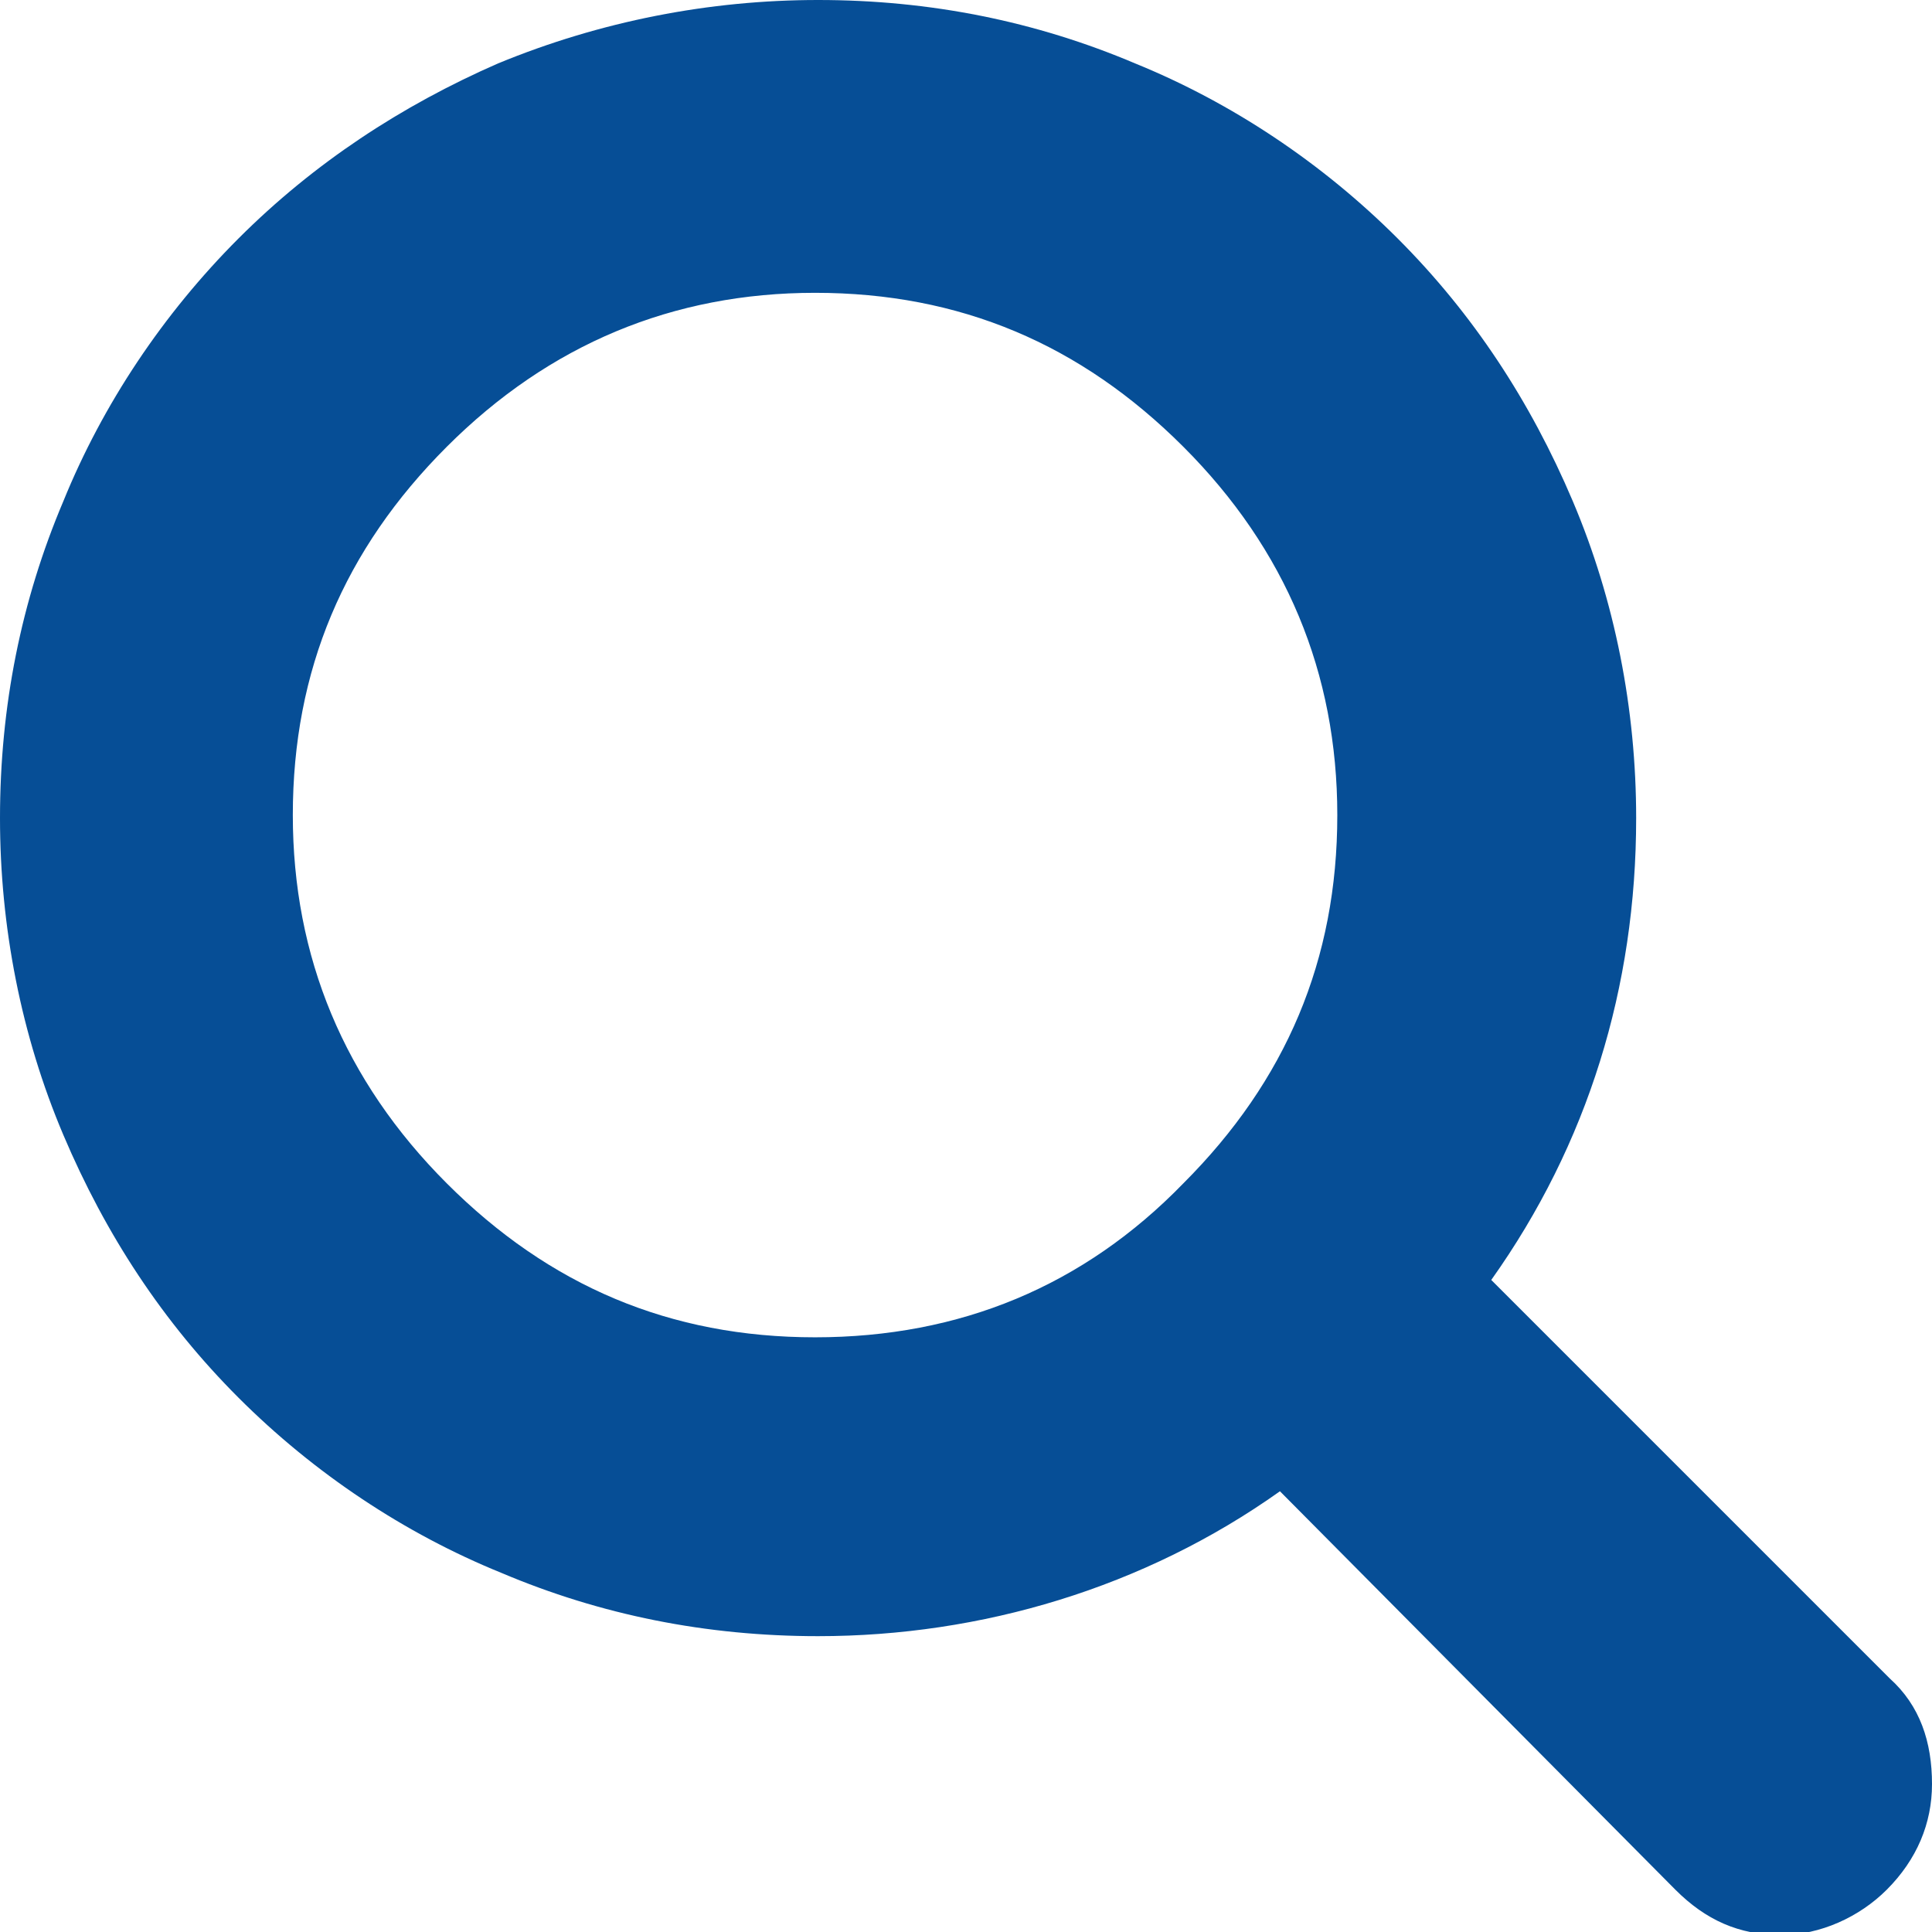
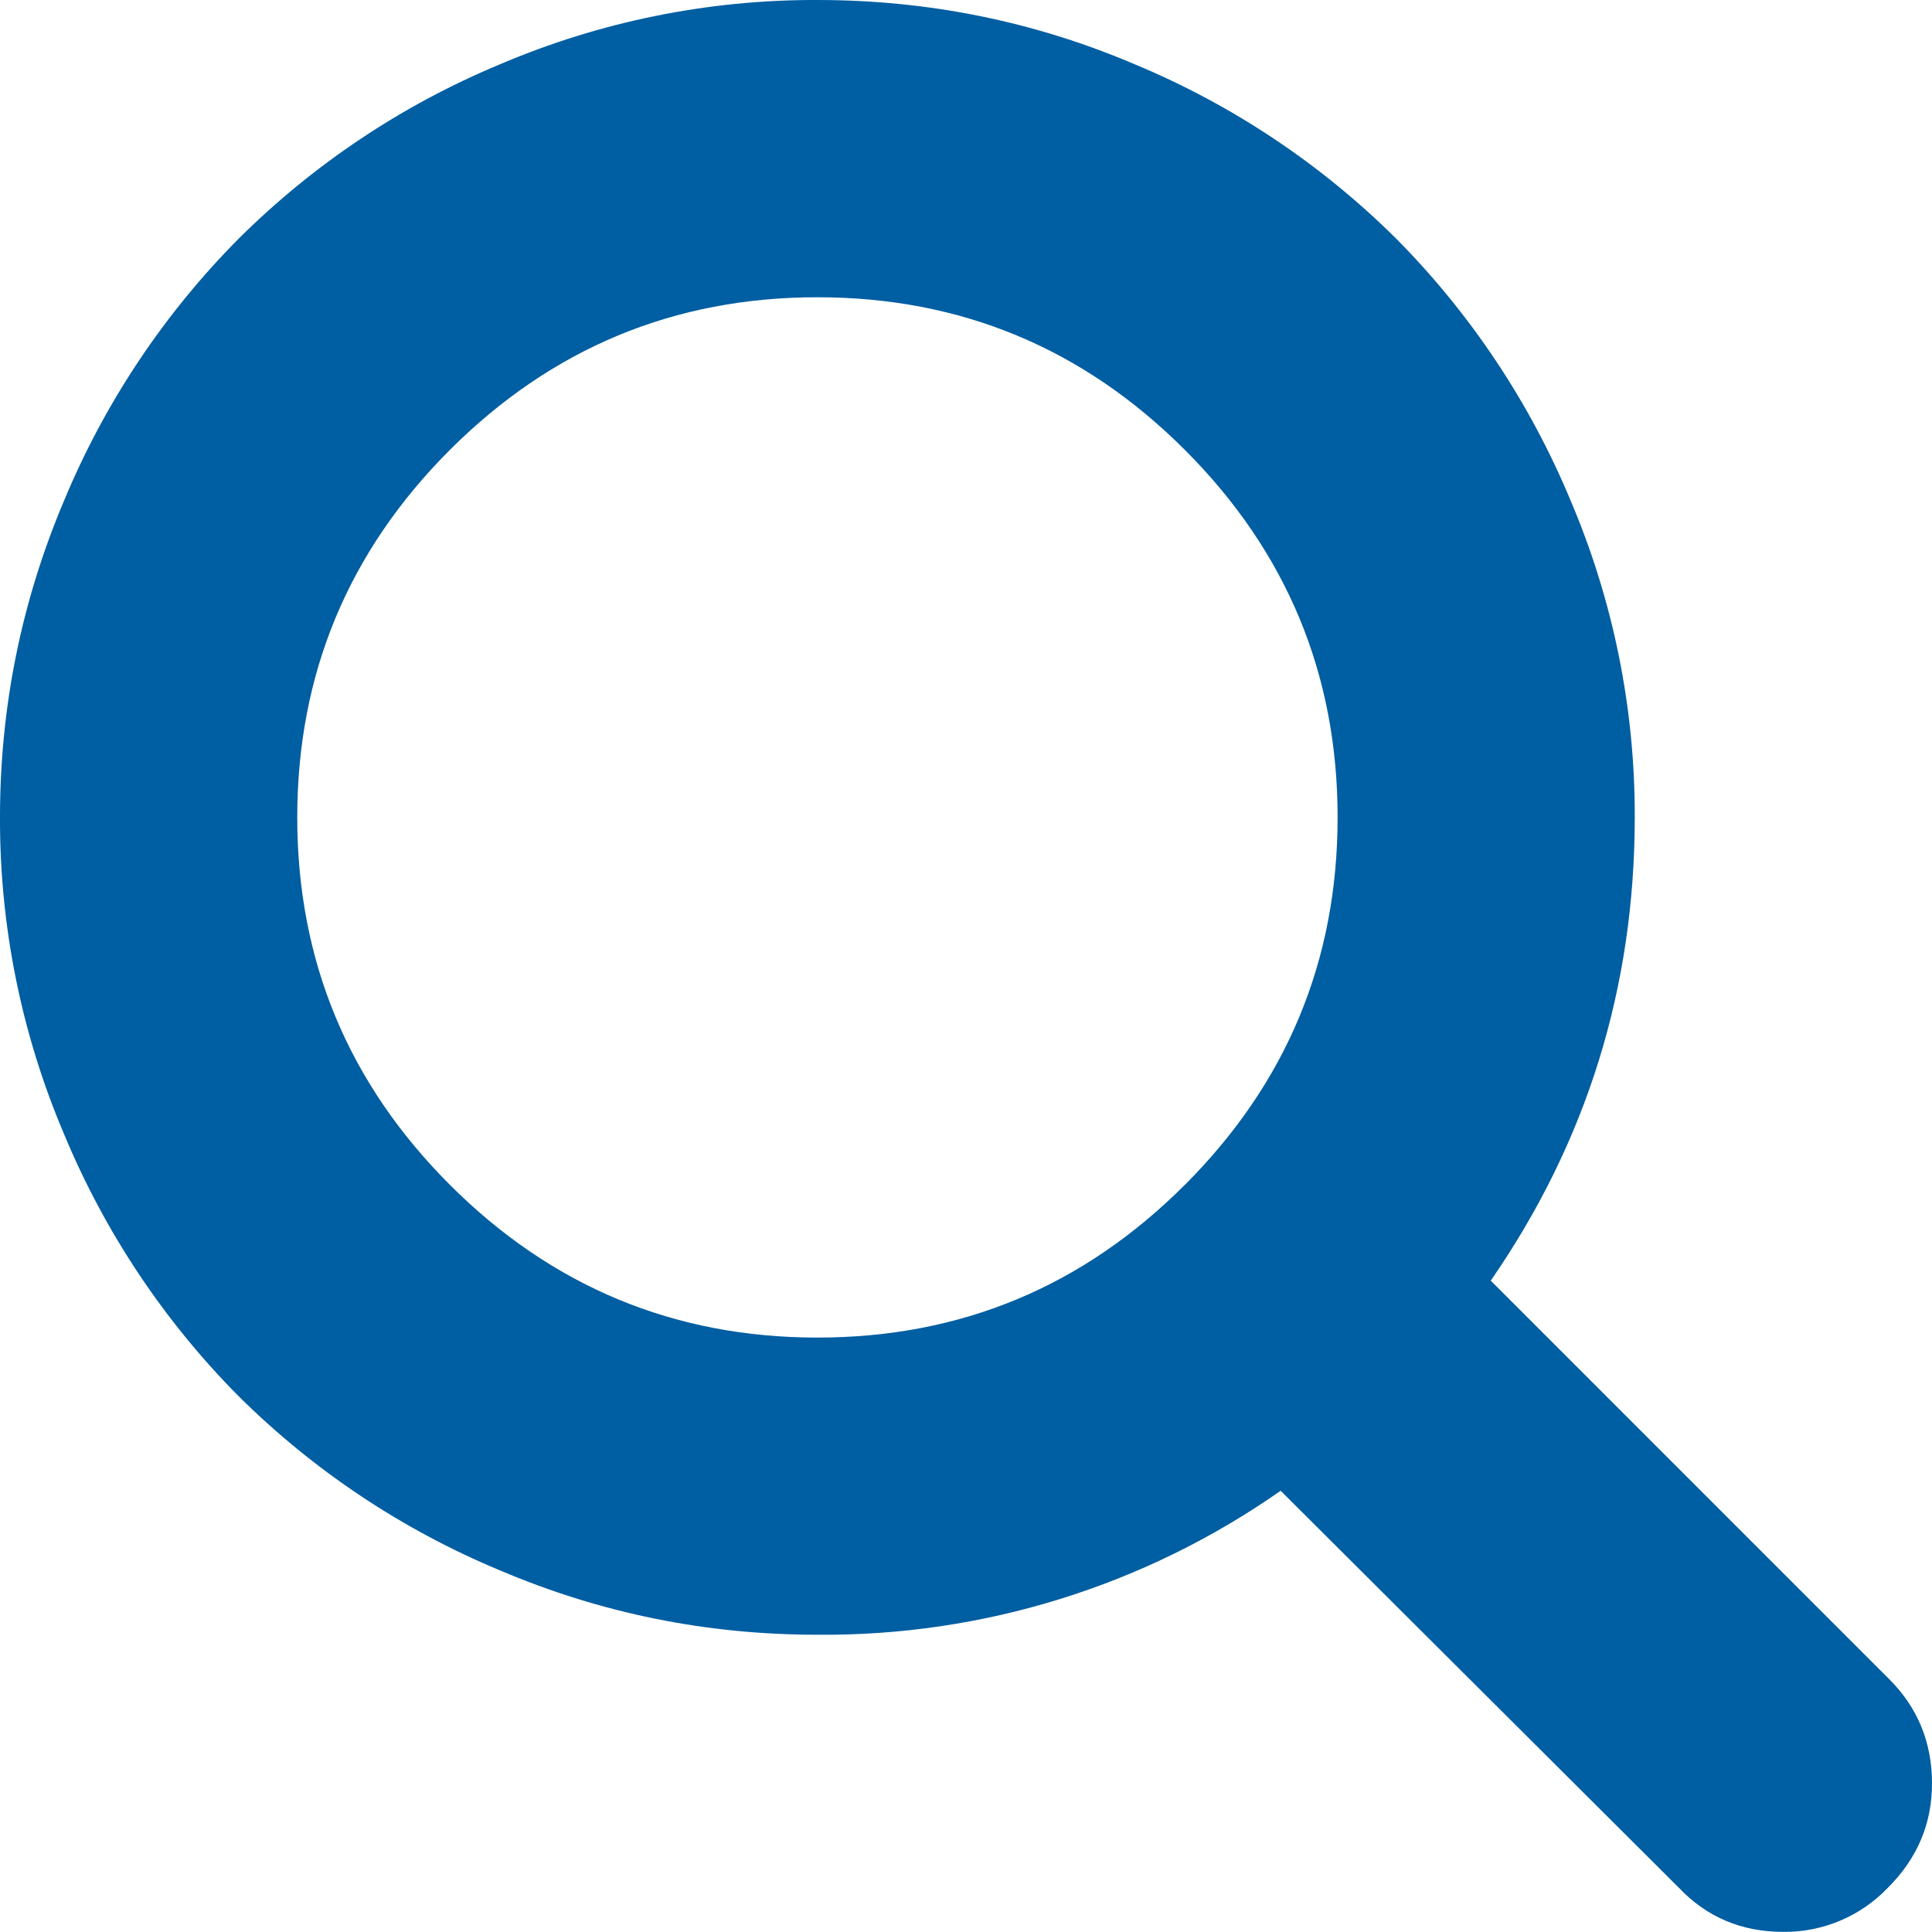
- <svg xmlns="http://www.w3.org/2000/svg" version="1.1" id="Layer_1" x="0px" y="0px" viewBox="0 0 64 64" style="enable-background:new 0 0 64 64;" xml:space="preserve">
-   <style type="text/css">
- 	.st0{fill-rule:evenodd;clip-rule:evenodd;fill:#064E96;}
- </style>
-   <path class="st0" d="M39.2,39.2c3.4-3.4,5.1-7.4,5.1-12.2c0-4.7-1.7-8.8-5.1-12.2c-3.4-3.4-7.4-5.1-12.2-5.1  c-4.7,0-8.8,1.7-12.2,5.1c-3.4,3.4-5.1,7.4-5.1,12.2c0,4.7,1.7,8.8,5.1,12.2c3.4,3.4,7.4,5.1,12.2,5.1  C31.8,44.3,35.9,42.6,39.2,39.2L39.2,39.2z M62.6,55.6c1,0.9,1.4,2.1,1.4,3.5c0,1.3-0.5,2.5-1.5,3.5c-0.9,0.9-2.2,1.5-3.5,1.5  c-1.4,0-2.5-0.5-3.5-1.5L42.4,49.4c-4.5,3.2-9.9,4.8-15.3,4.8c-3.7,0-7.2-0.7-10.5-2.1c-3.2-1.3-6.2-3.3-8.7-5.8  c-2.5-2.5-4.4-5.4-5.8-8.7C0.7,34.3,0,30.7,0,27.1c0-3.7,0.7-7.2,2.1-10.5c1.3-3.2,3.3-6.2,5.8-8.7c2.5-2.5,5.4-4.4,8.6-5.8  C19.9,0.7,23.5,0,27.1,0c3.7,0,7.2,0.7,10.5,2.1c3.2,1.3,6.2,3.3,8.7,5.8c2.5,2.5,4.4,5.4,5.8,8.7c1.4,3.3,2.1,6.9,2.1,10.5  c0,5.6-1.6,10.8-4.8,15.3C49.4,42.4,62.6,55.6,62.6,55.6z" />
+ <svg xmlns="http://www.w3.org/2000/svg" width="64" height="64" viewBox="0 0 64 64">
+   <path fill="#005EA2" fill-rule="evenodd" d="M39.25 39.25c3.37-3.372 5.06-7.425 5.06-12.174 0-4.74-1.686-8.798-5.06-12.173-3.372-3.37-7.425-5.056-12.174-5.056-4.74 0-8.798 1.686-12.173 5.056-3.37 3.371-5.056 7.433-5.056 12.173 0 4.745 1.686 8.802 5.056 12.173 3.371 3.37 7.433 5.06 12.173 5.06 4.745 0 8.802-1.685 12.173-5.06zm23.325 16.366c.951.947 1.425 2.103 1.425 3.46 0 1.336-.486 2.488-1.463 3.46a4.724 4.724 0 0 1-3.456 1.46c-1.391 0-2.54-.487-3.465-1.46L42.423 49.383a26.334 26.334 0 0 1-15.347 4.77c-3.665 0-7.168-.708-10.517-2.133a27.017 27.017 0 0 1-8.653-5.768 27.046 27.046 0 0 1-5.773-8.657A26.6 26.6 0 0 1 0 27.076c0-3.665.713-7.168 2.133-10.517a27.025 27.025 0 0 1 5.773-8.653 26.961 26.961 0 0 1 8.649-5.773A26.563 26.563 0 0 1 27.076 0c3.67 0 7.177.708 10.522 2.133a27.008 27.008 0 0 1 8.653 5.773 27.093 27.093 0 0 1 5.768 8.653 26.578 26.578 0 0 1 2.134 10.517c0 5.64-1.592 10.752-4.77 15.347l13.192 13.193z" />
</svg>
